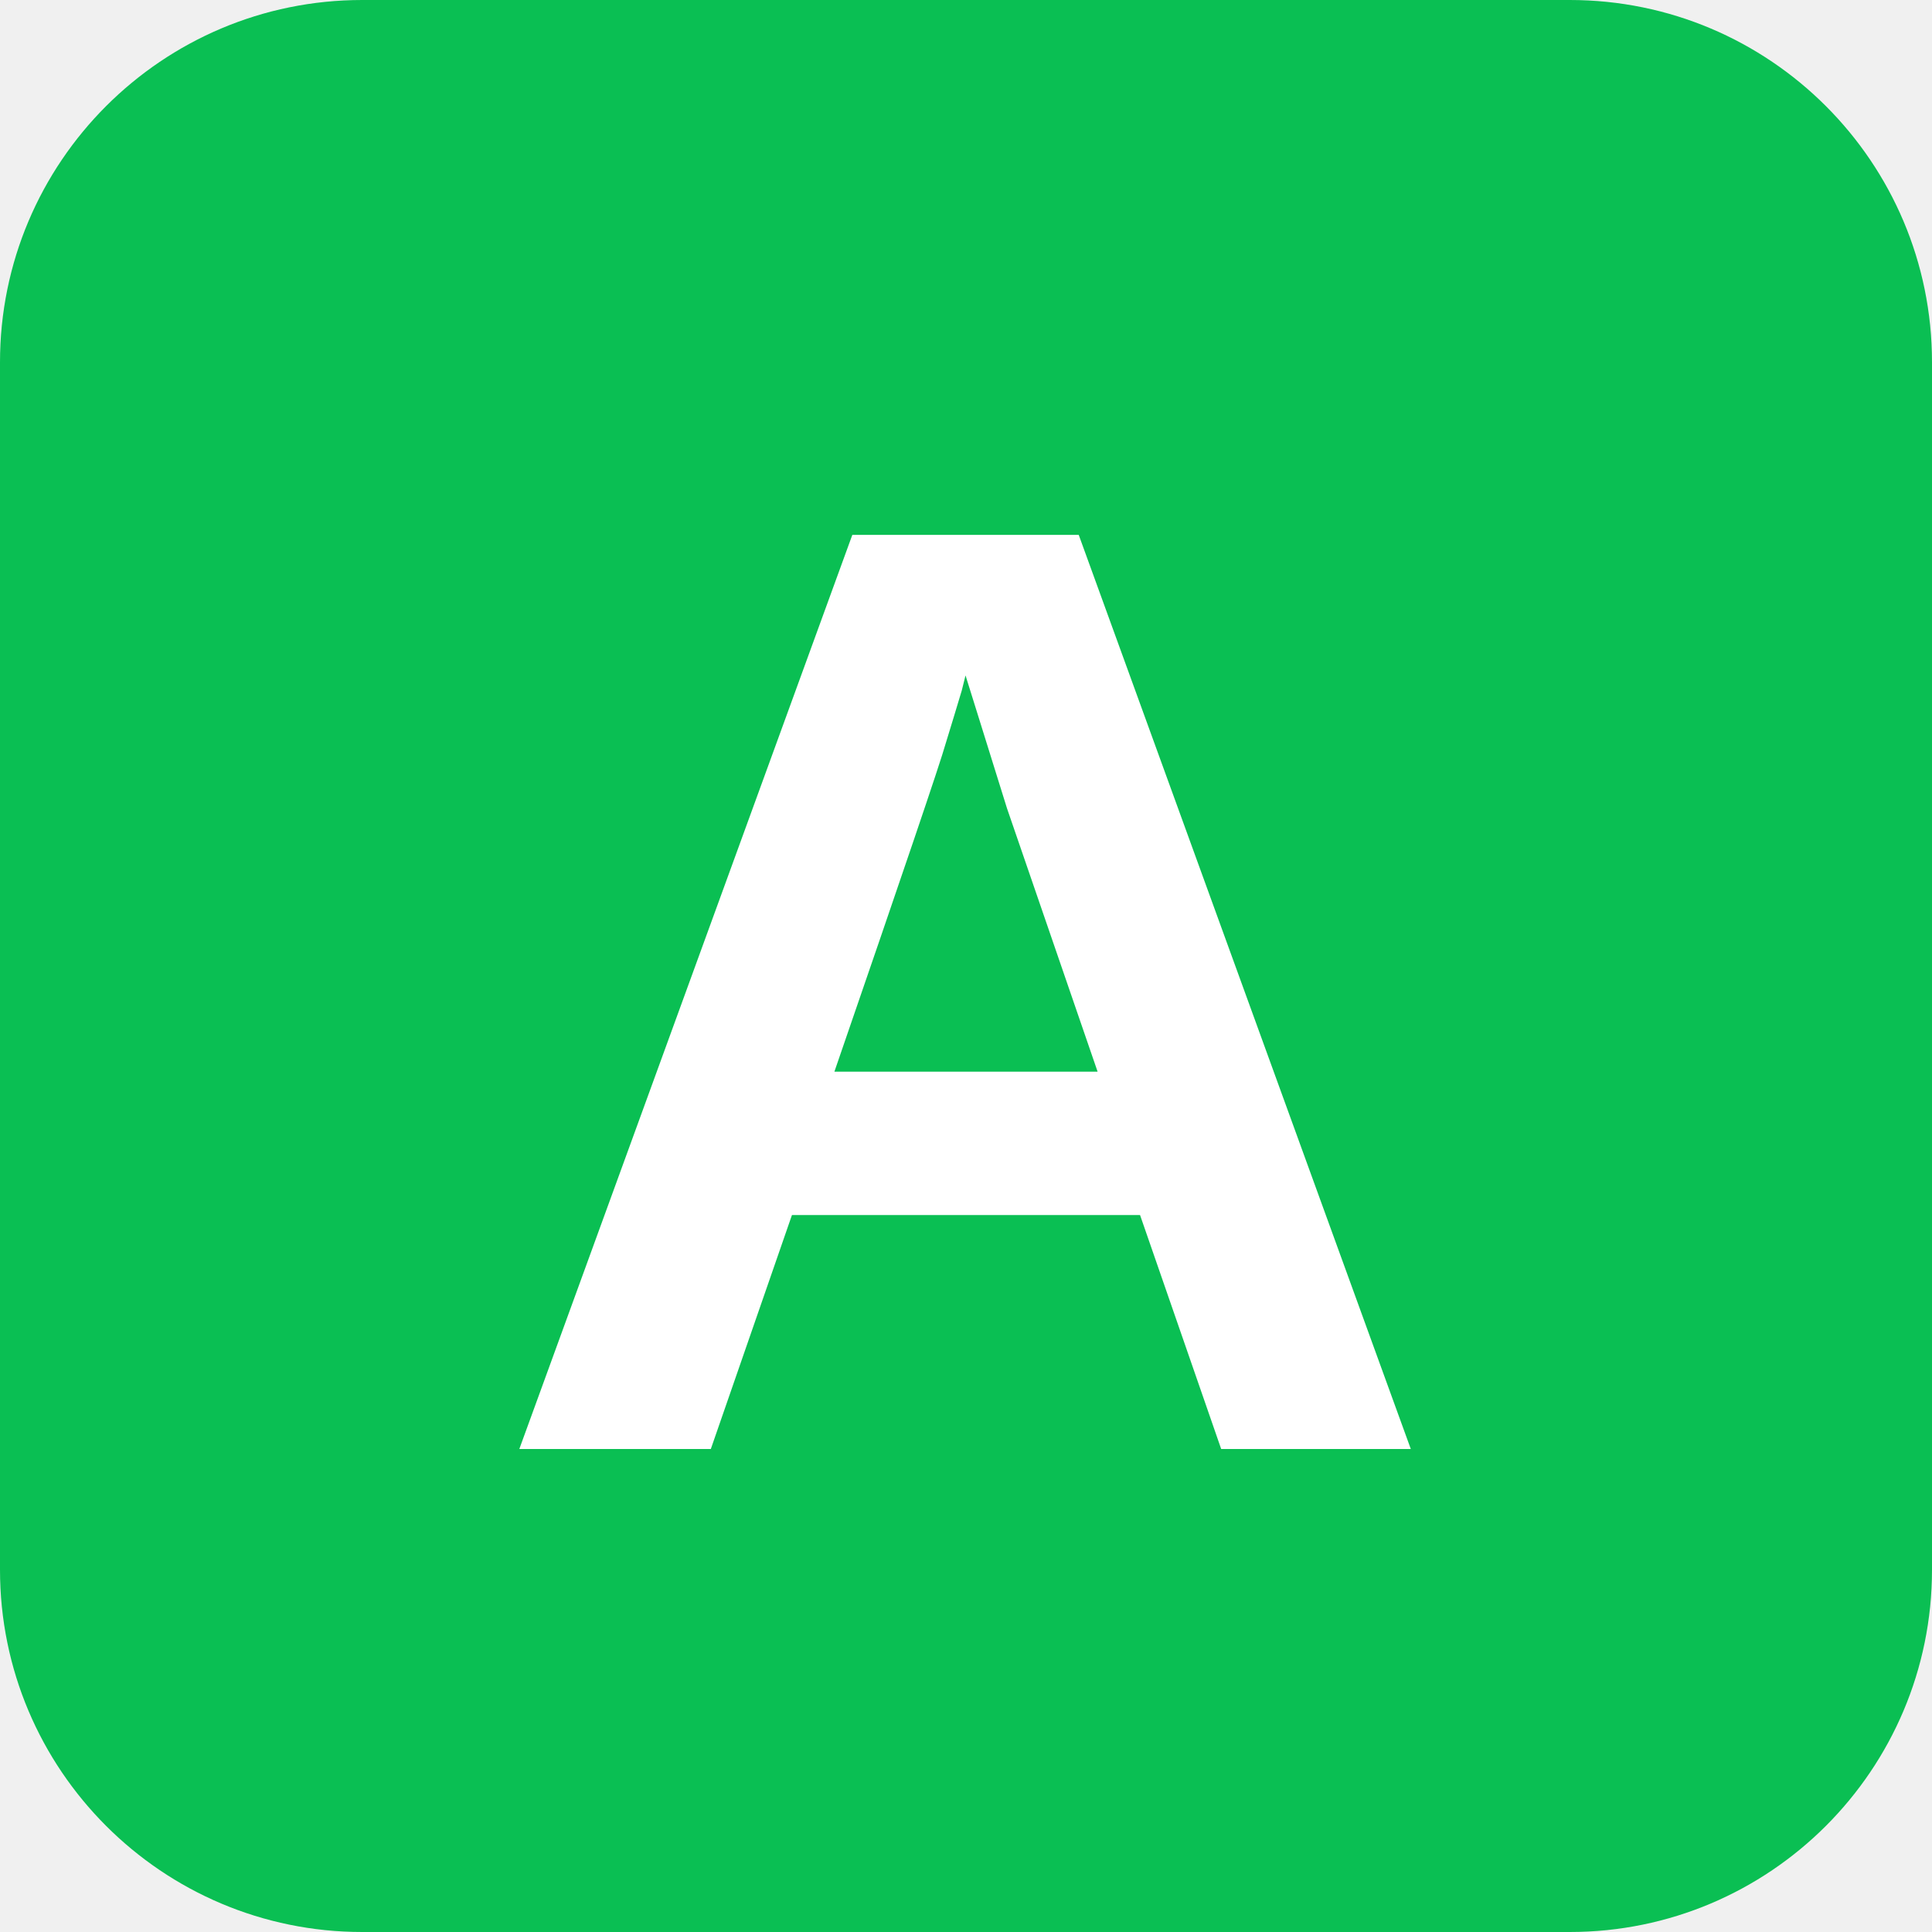
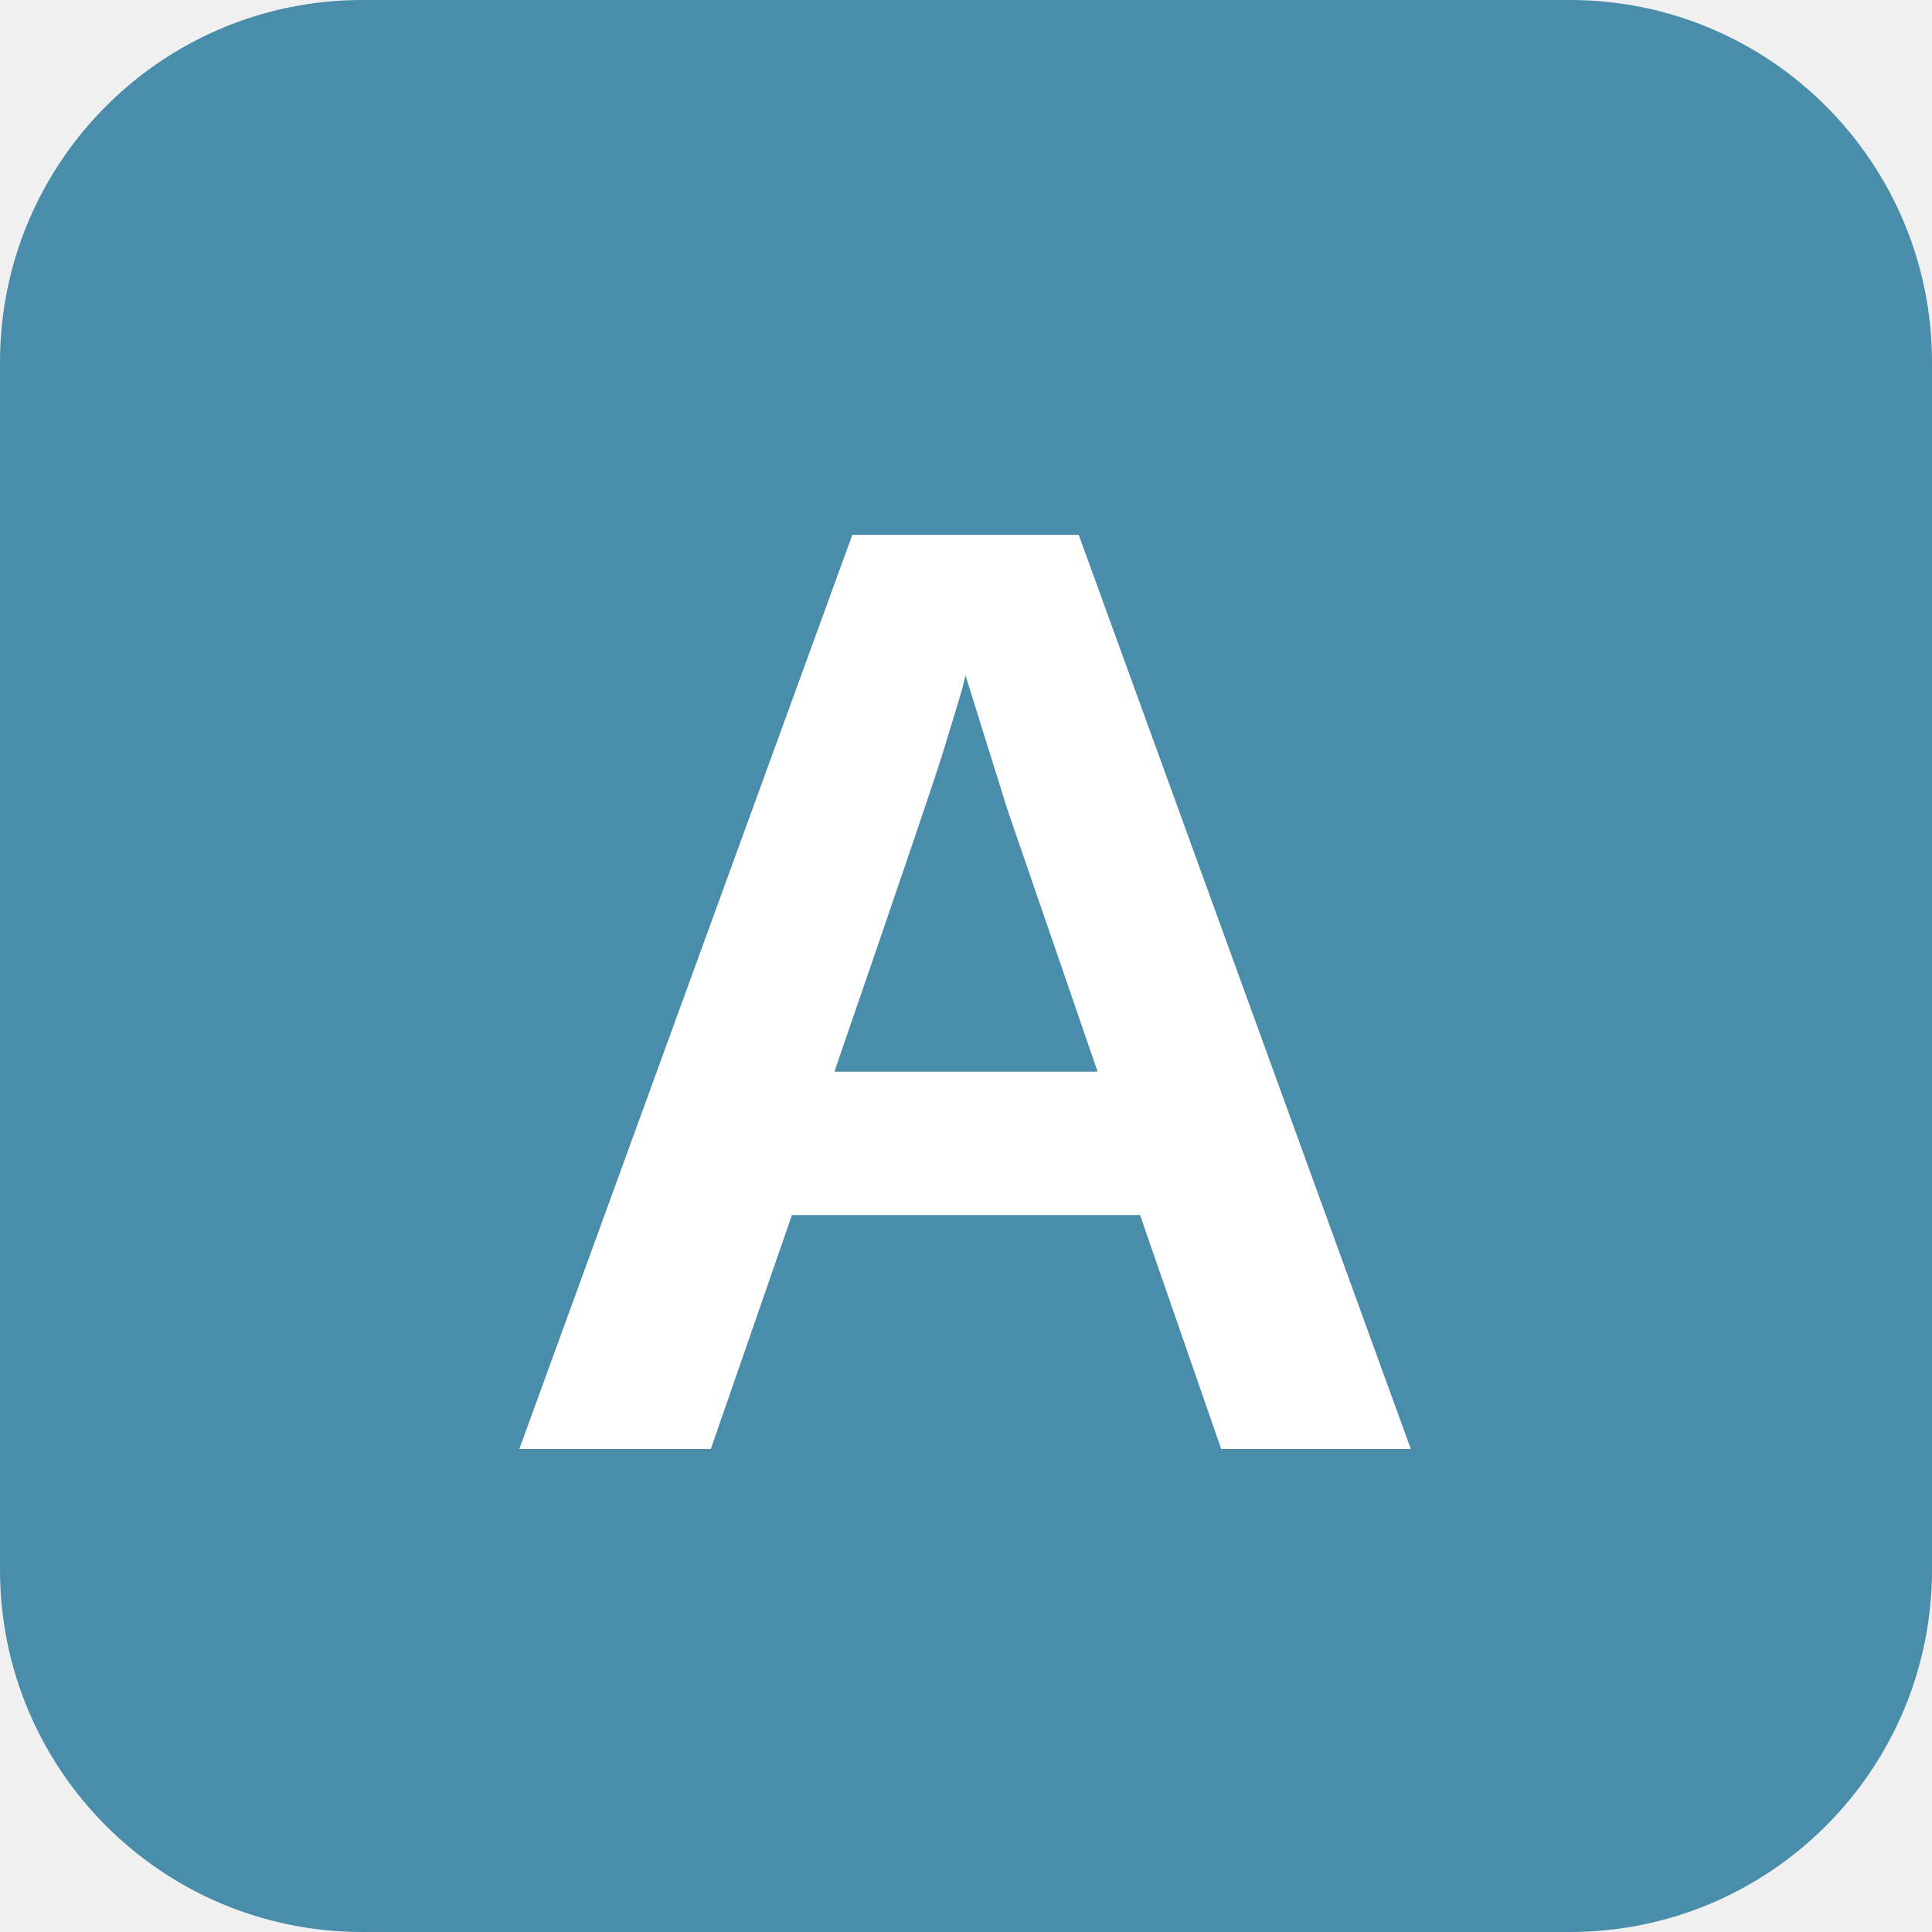
<svg xmlns="http://www.w3.org/2000/svg" viewBox="0 0 32 32">
-   <rect width="32" height="32" rx="6" fill="#0abf53" />
+   <rect width="32" height="32" rx="6" fill="#4A8DAB" />
  <text x="16" y="24" text-anchor="middle" font-family="Arial,sans-serif" font-weight="700" font-size="22" fill="#fff">A</text>
</svg>
